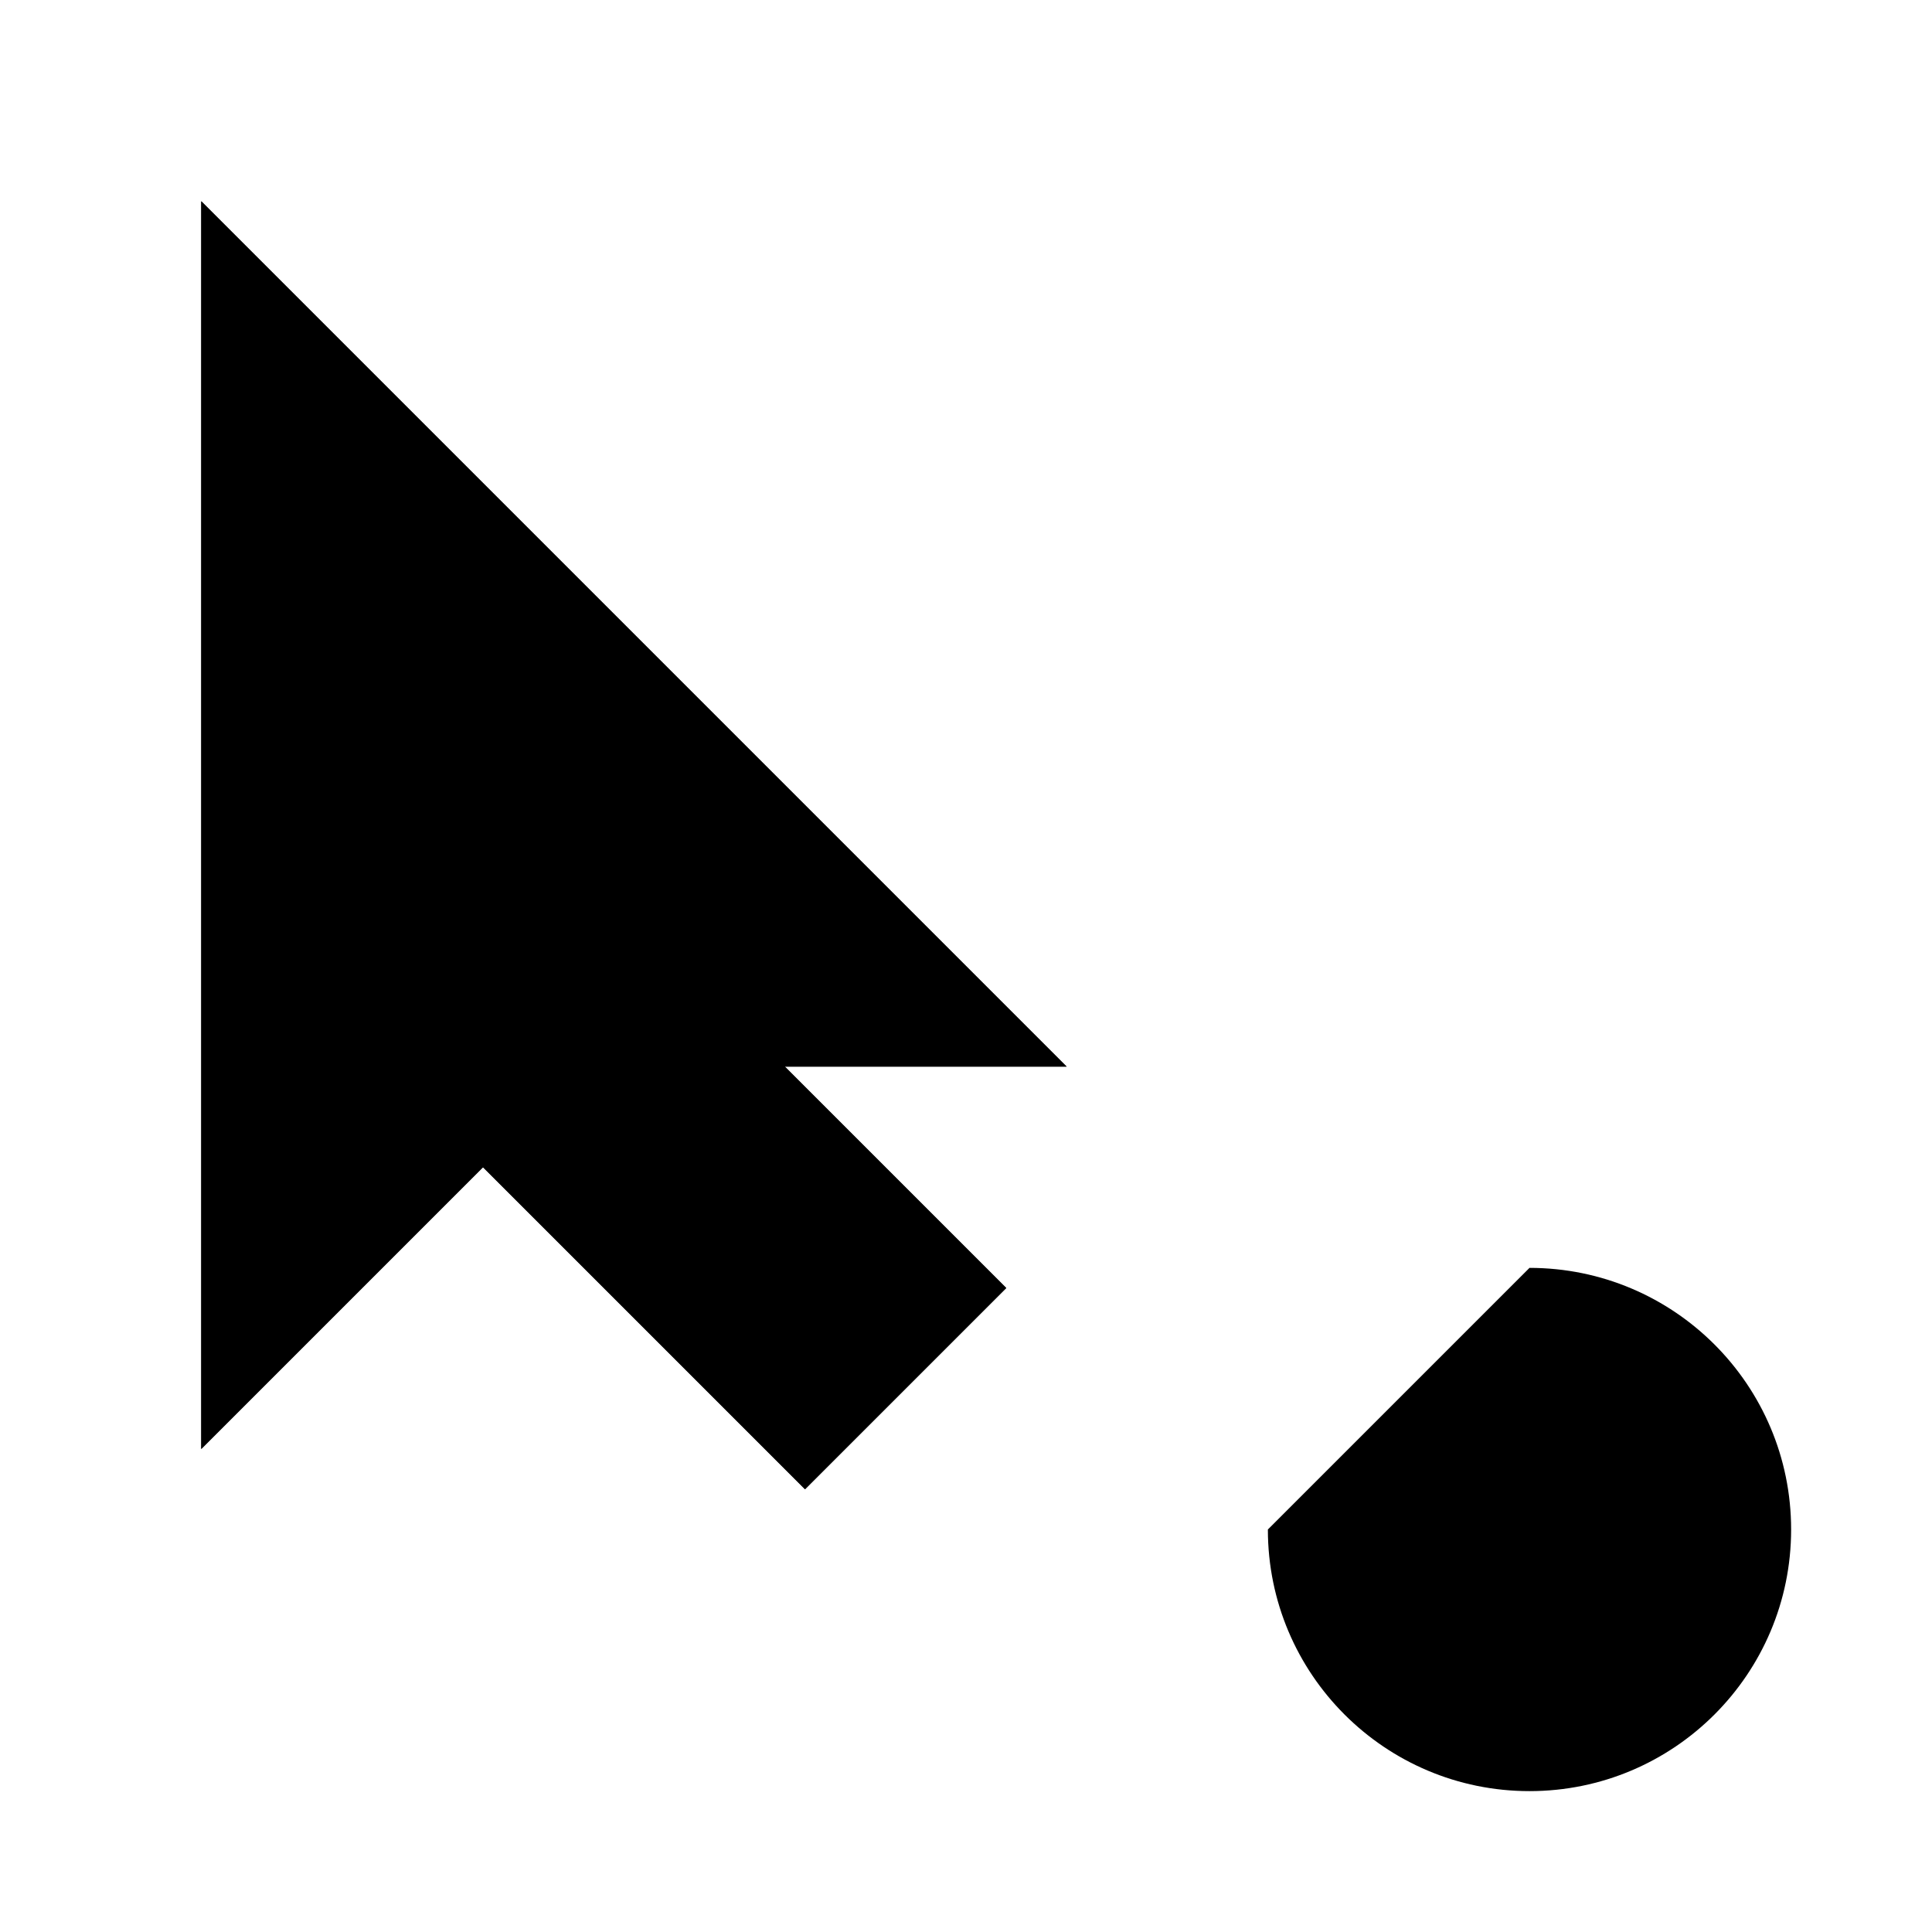
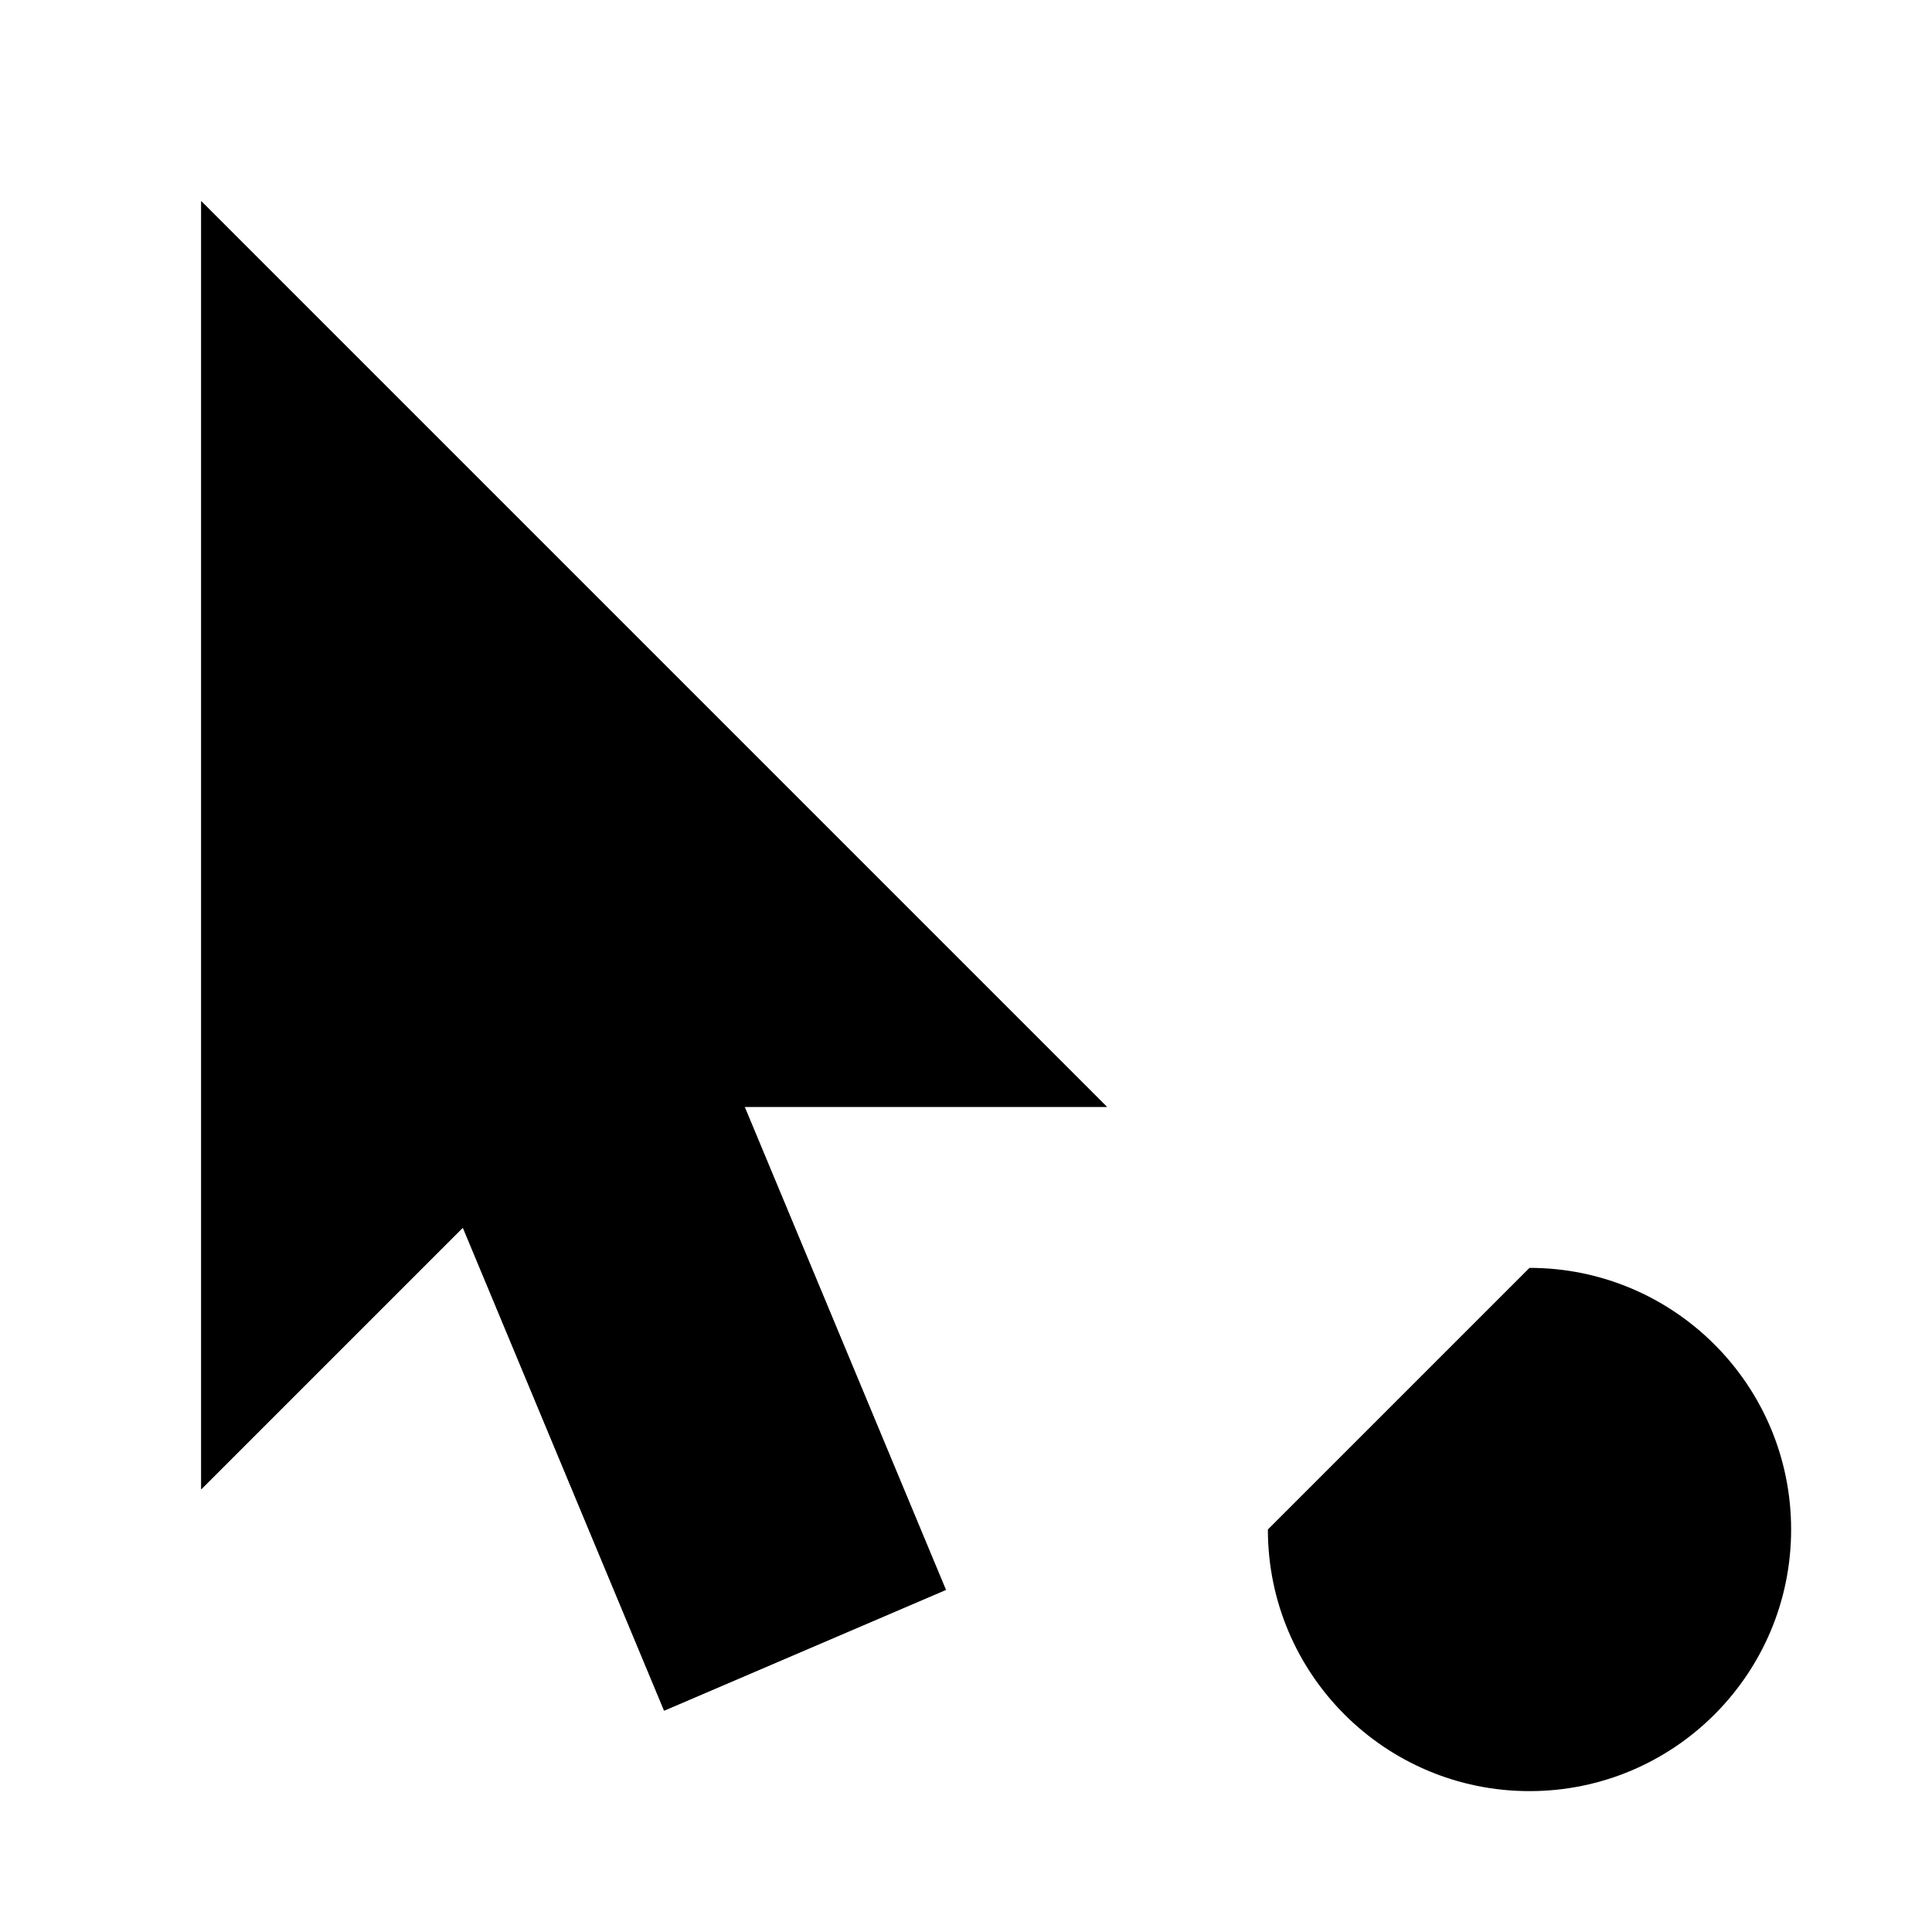
- <svg xmlns="http://www.w3.org/2000/svg" viewBox="0 0 24 24" data-aliases="agent-status working running busy">
-   <path d="M2.5 2.5V18L6 14.5L10 18.5L12.5 16L9.75 13.25H13.25Z" />
-   <path d="M2.5 2.5V18L6 14.5L10 18.5L12.5 16L9.75 13.25H13.25Z" data-role="silhouette" />
+ <svg xmlns="http://www.w3.org/2000/svg" viewBox="0 0 24 24" data-waive-angle="The cursor stem follows the arrowhead centreline, between the vertical and diagonal edges." data-aliases="agent-status working running busy">
+   <path d="M2.5 2.5V18.5L5.75 15.25L8.25 21.25L11.75 19.75L9.25 13.75H13.75Z" />
+   <path d="M2.5 2.5V18.5L5.75 15.25L8.25 21.25L11.75 19.75L9.25 13.75H13.75Z" data-role="silhouette" />
  <path d="M19 15.75A3.25 3.25 0 1 1 15.75 19" />
</svg>
